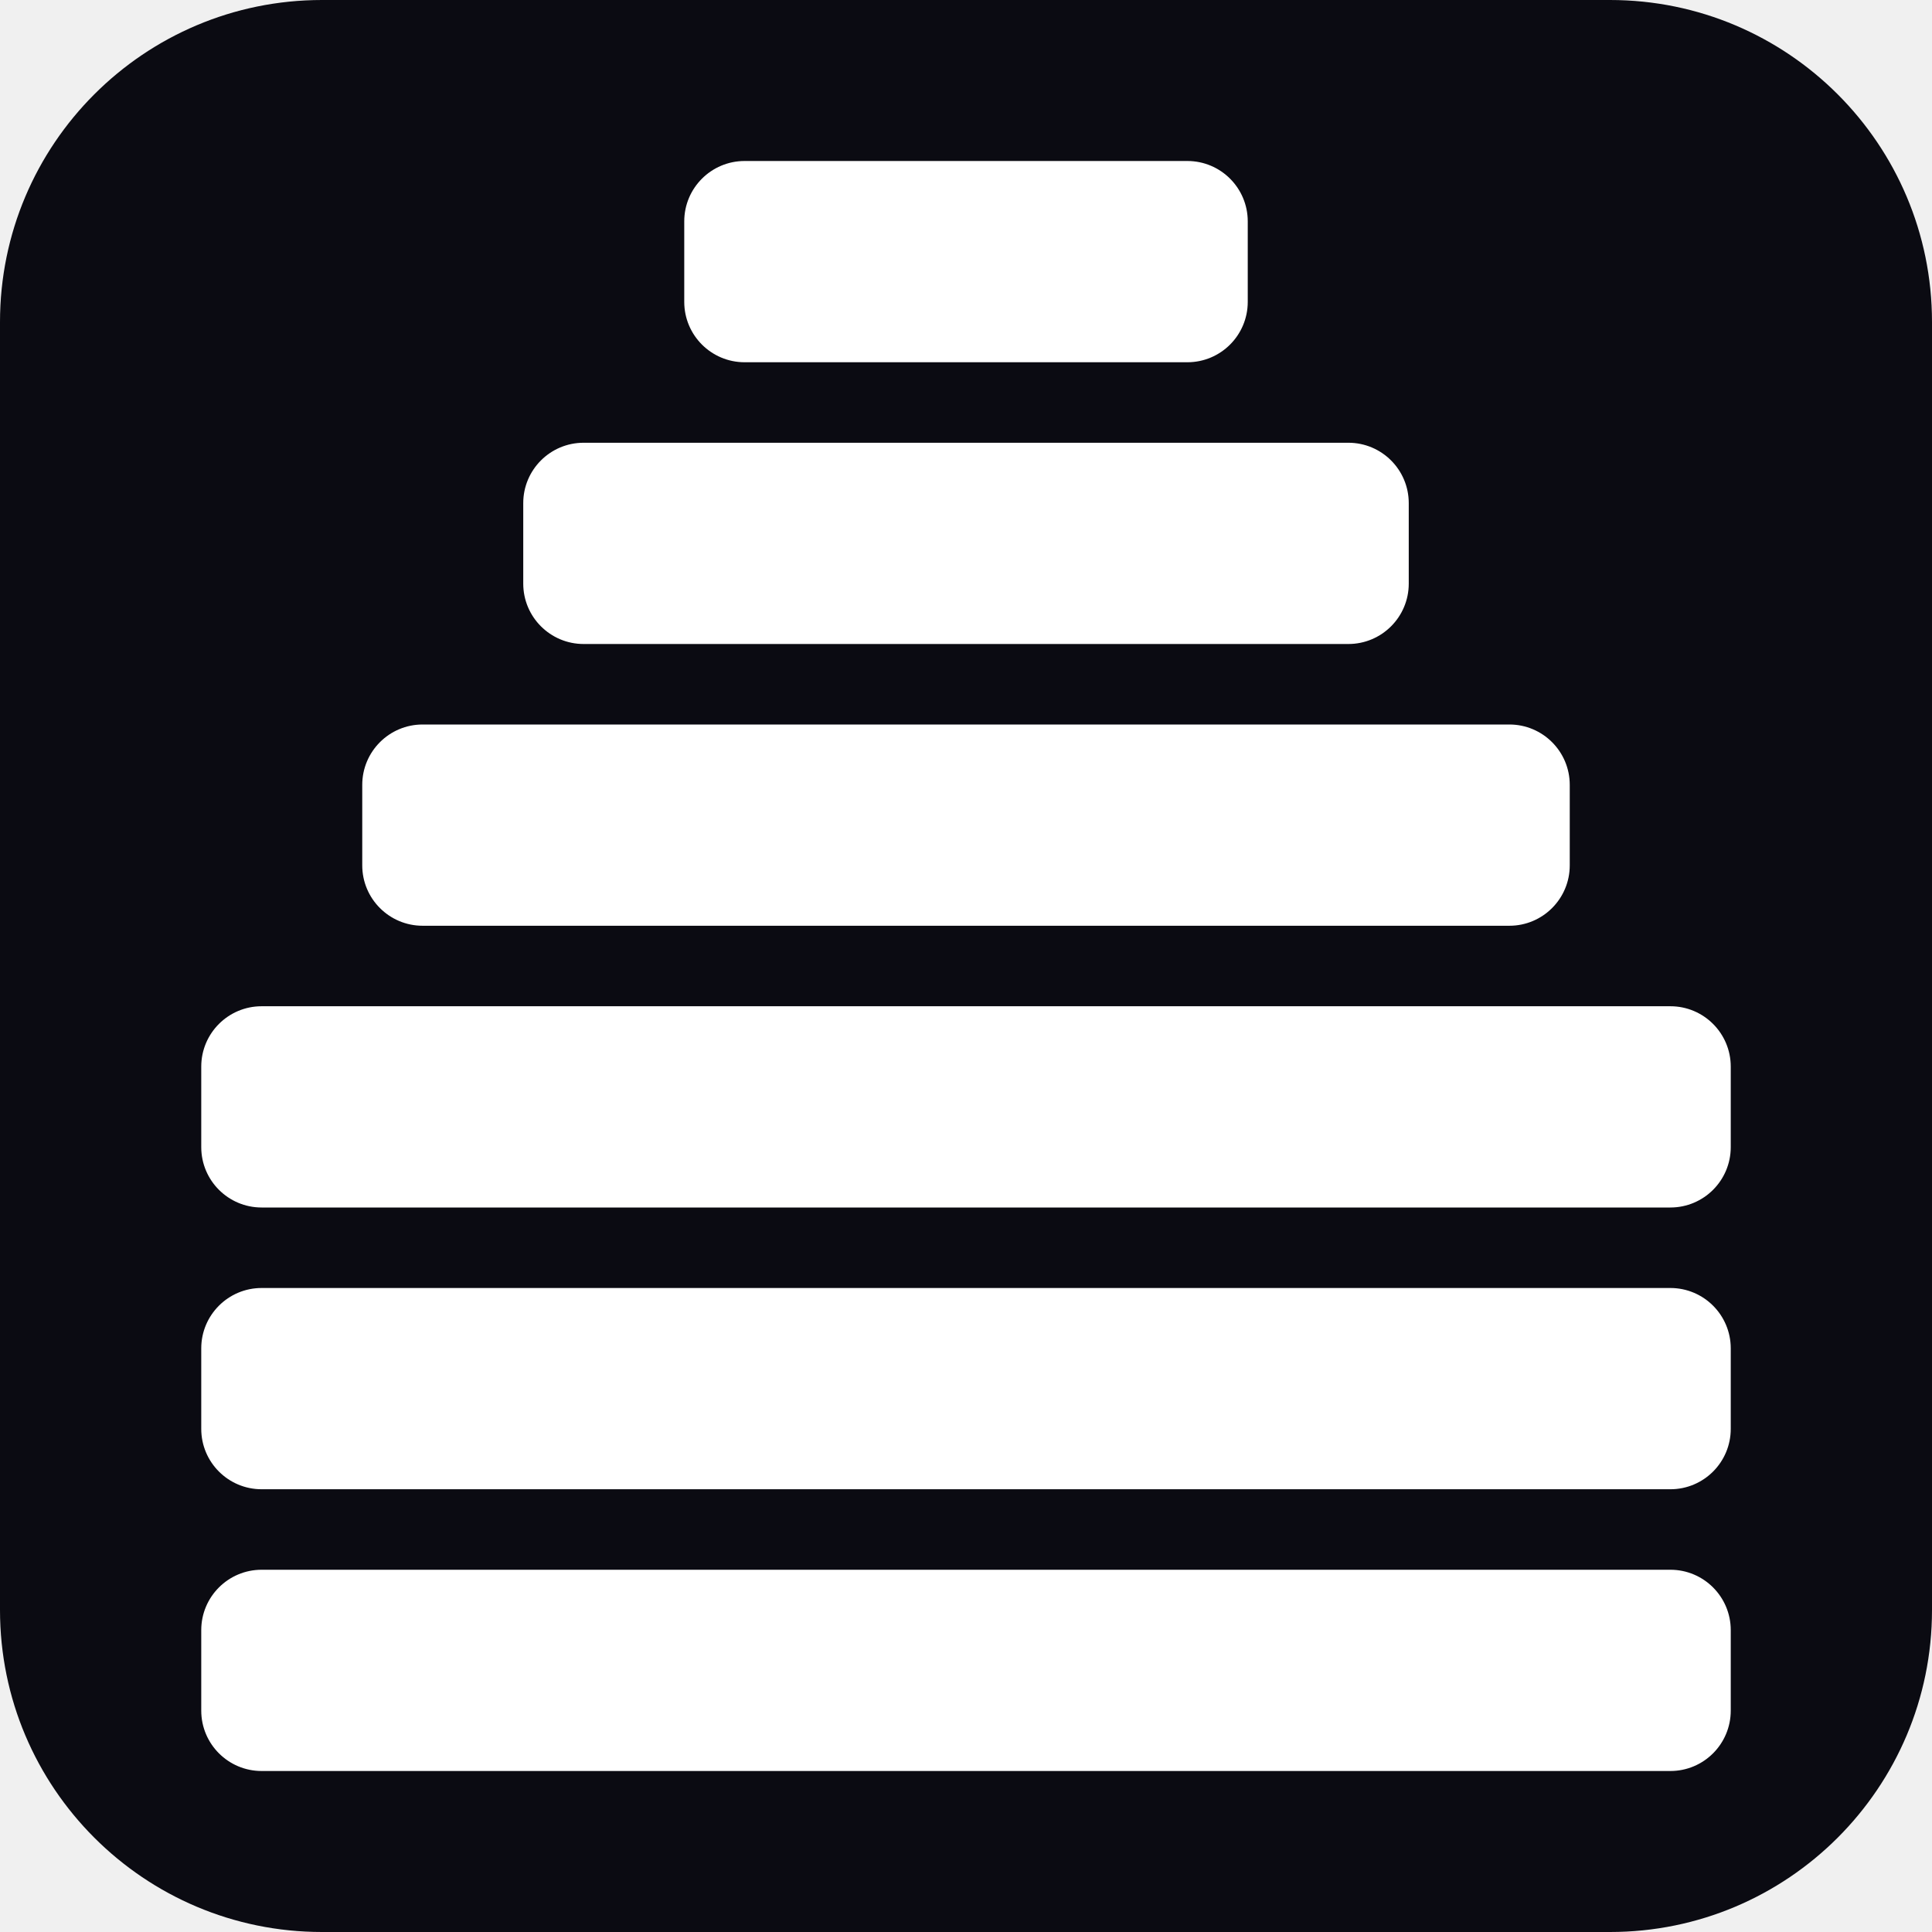
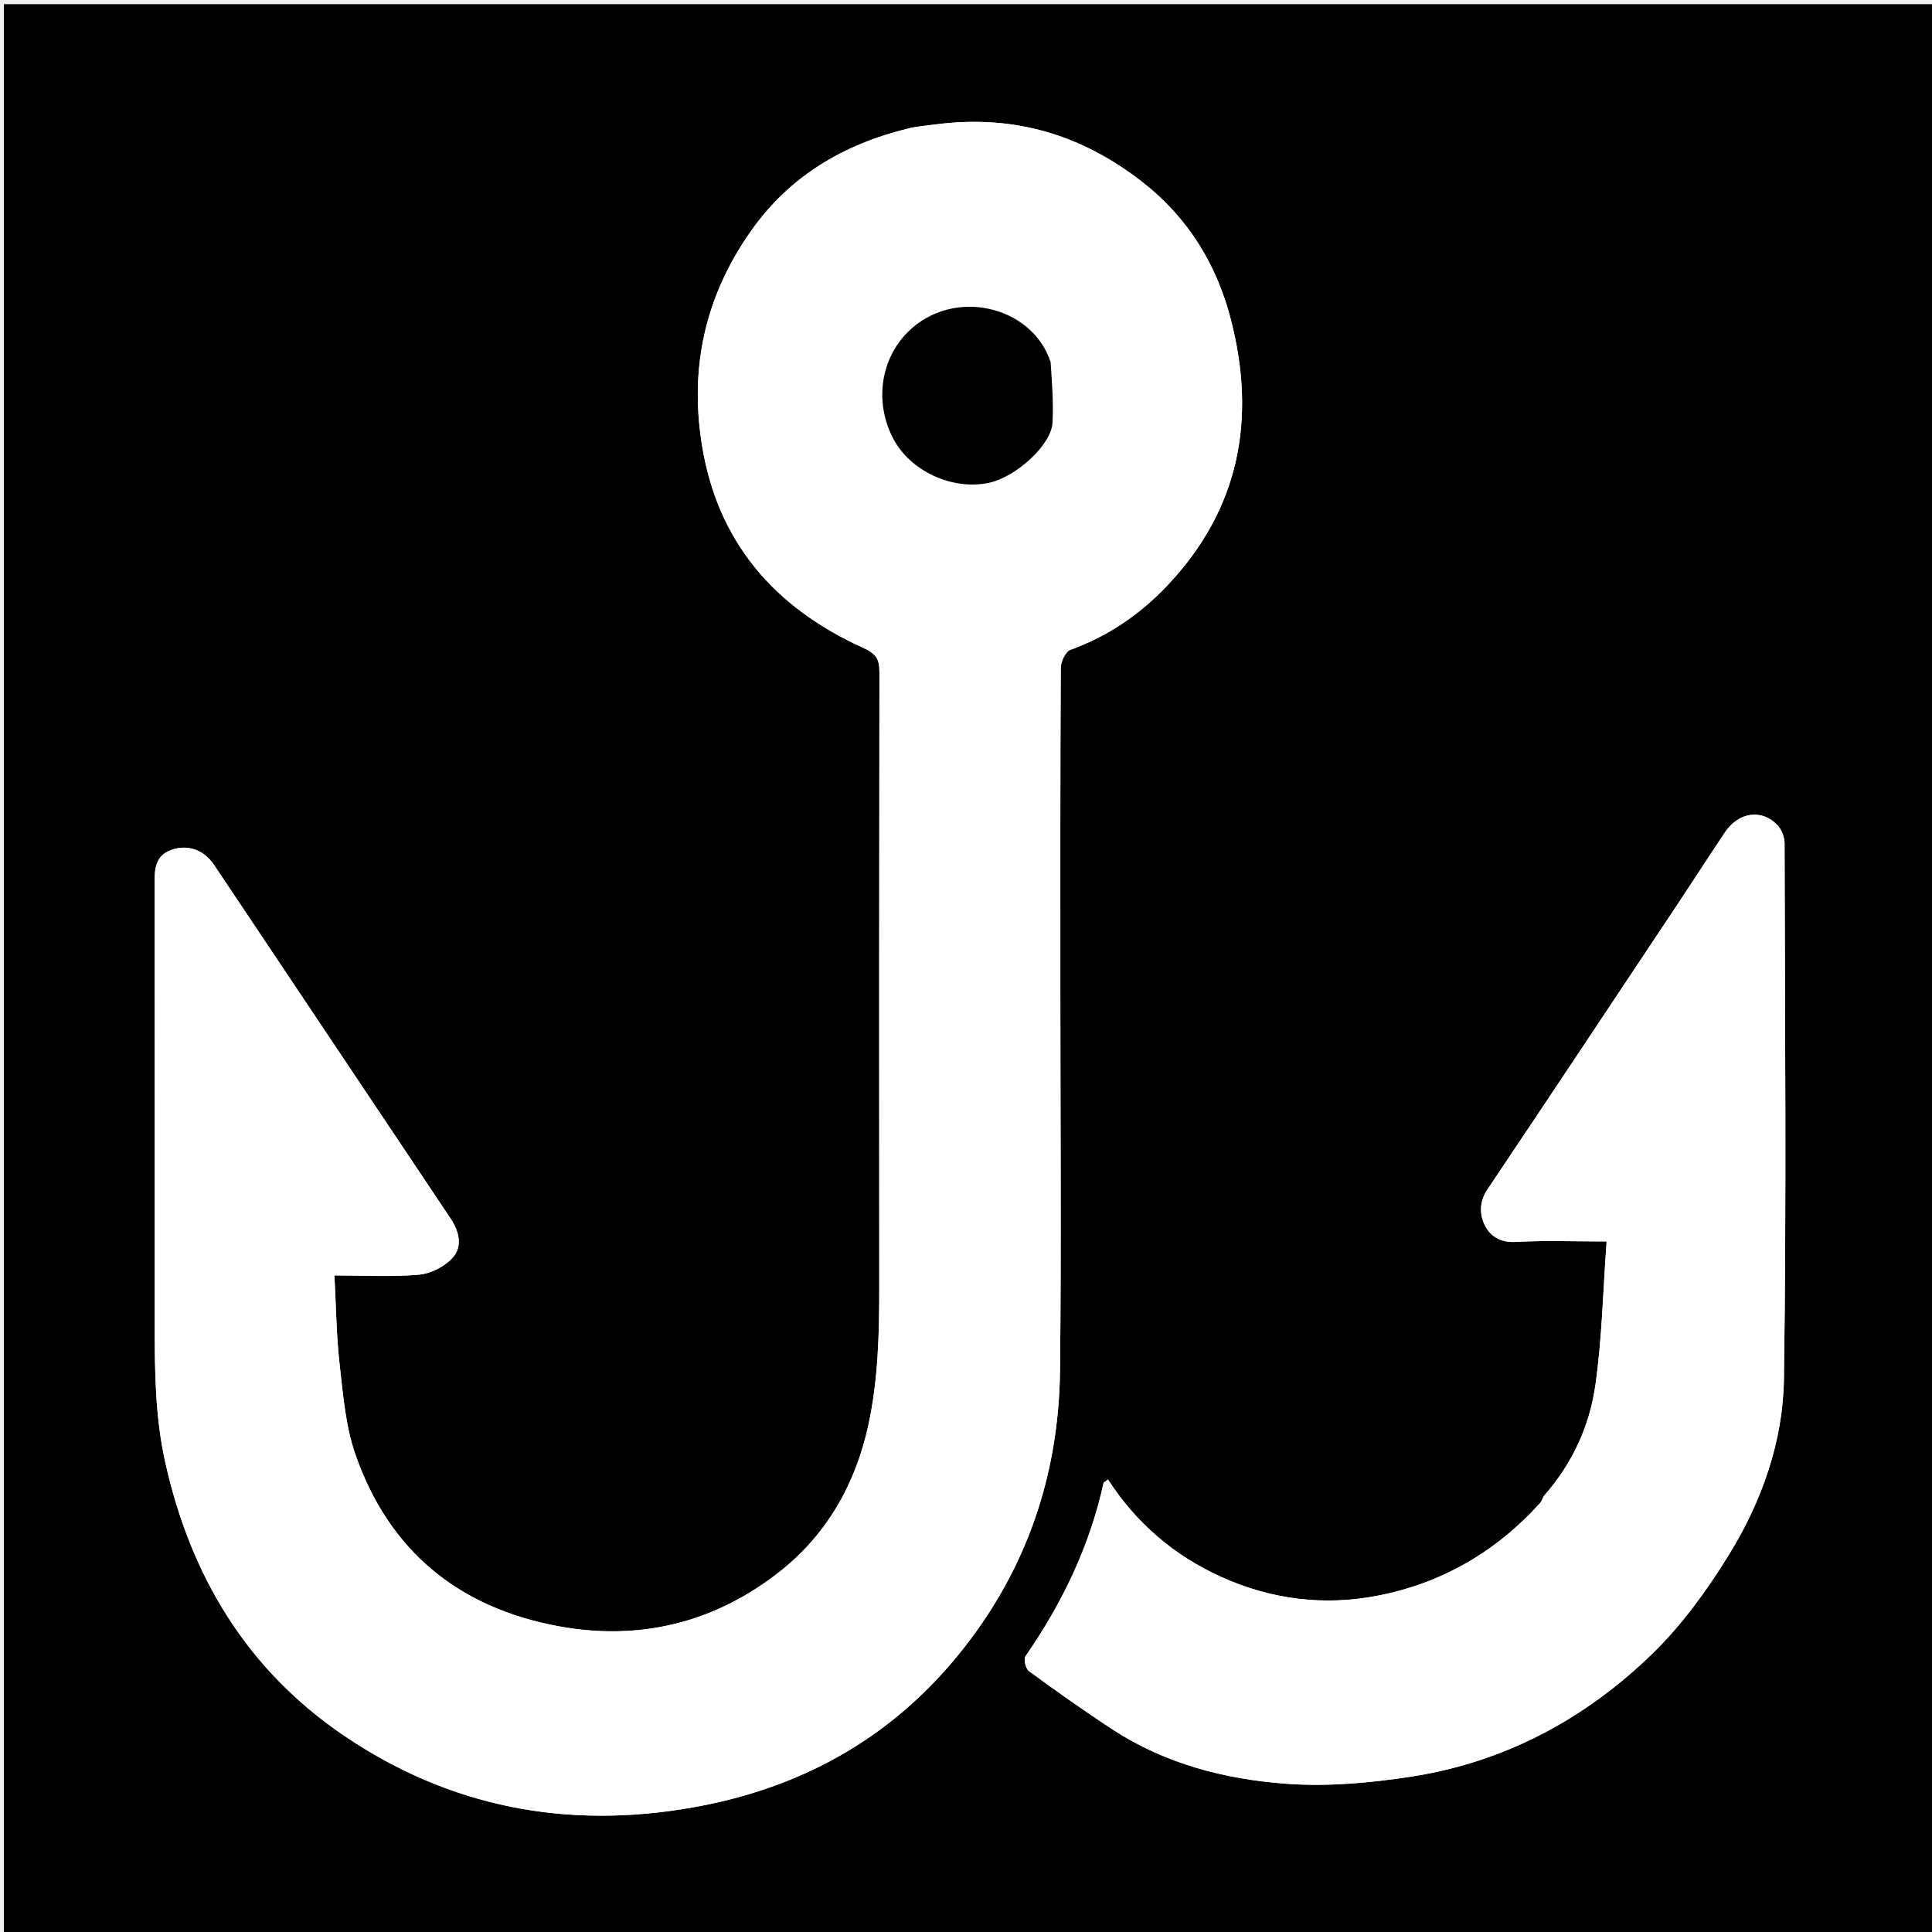
- <svg xmlns="http://www.w3.org/2000/svg" viewBox="0 0 48 48">
-   <rect width="48" height="48" rx="8" fill="#0b0b12" />
-   <rect x="17" y="4" width="14" height="5" rx="1.5" fill="#fff" />
-   <rect x="13" y="11" width="22" height="5" rx="1.5" fill="#fff" />
-   <rect x="9" y="18" width="30" height="5" rx="1.5" fill="#fff" />
-   <rect x="5" y="25" width="38" height="5" rx="1.5" fill="#fff" />
-   <rect x="5" y="32" width="38" height="5" rx="1.5" fill="#fff" />
-   <rect x="5" y="39" width="38" height="5" rx="1.5" fill="#fff" />
+ <svg xmlns="http://www.w3.org/2000/svg" version="1.1" id="Layer_1" x="0px" y="0px" width="100%" viewBox="0 0 512 512" enable-background="new 0 0 512 512" xml:space="preserve">
+   <path fill="#000000" opacity="1" stroke="none" d=" M338,513 C225.361,513 113.221,513 1.041,513 C1.041,342.402 1.041,171.805 1.041,1.104 C171.556,1.104 342.112,1.104 512.834,1.104 C512.834,171.667 512.834,342.333 512.834,513 C454.805,513 396.652,513 338,513 M247.505,33 C245.266,33.334 242.986,33.495 240.796,34.028 C223.587,38.216 209.222,46.624 198.851,61.459 C186.887,78.572 182.736,97.298 185.999,117.796 C190.123,143.702 205.311,161.043 228.602,171.602 C232.198,173.232 233.061,174.616 233.056,178.094 C232.976,232.417 232.981,286.74 233.014,341.064 C233.022,353.392 232.753,365.63 230.096,377.797 C226.665,393.506 218.96,406.798 206.591,416.533 C189.503,429.983 169.617,434.975 147.97,430.966 C121.462,426.057 103.112,410.991 94.199,385.497 C91.572,377.986 90.926,369.699 90.013,361.694 C89.125,353.911 89.059,346.035 88.622,338 C96.768,338 103.956,338.436 111.049,337.798 C114.147,337.52 117.746,335.69 119.868,333.405 C122.692,330.363 121.671,326.305 119.408,322.917 C98.541,291.69 77.656,260.475 56.762,229.265 C54.059,225.227 49.781,223.674 45.406,225.235 C41.218,226.729 40.955,230.206 40.961,234.023 C41.024,273.182 40.995,312.342 41.003,351.501 C41.005,363.652 41.133,375.684 43.843,387.745 C50.607,417.839 65.499,442.515 91.09,459.905 C119.098,478.936 150.161,484.882 183.488,479.004 C211.809,474.008 235.563,461.083 253.907,438.628 C271.902,416.598 280.62,391.184 280.917,362.983 C281.271,329.326 281,295.663 281,262.002 C281,233.674 280.956,205.345 281.112,177.018 C281.121,175.356 282.369,172.68 283.669,172.209 C293.664,168.592 302.108,162.822 309.367,155.147 C328.51,134.906 332.97,111.054 326.208,84.743 C322.46,70.158 314.891,57.739 302.827,48.309 C286.766,35.756 268.774,30.213 247.505,33 M409.036,396.599 C408.75,397.168 408.575,397.835 408.164,398.291 C396.494,411.221 382.095,419.586 365.045,422.885 C350.811,425.639 336.856,423.889 323.599,417.885 C311.153,412.249 301.12,403.668 293.629,392.088 C293.095,392.531 292.506,392.77 292.429,393.121 C288.753,409.839 281.467,424.9 271.771,438.915 C271.229,439.697 271.816,442.232 272.674,442.858 C279.966,448.179 287.328,453.421 294.887,458.353 C308.862,467.47 324.707,471.534 340.978,472.722 C351.864,473.517 363.072,472.499 373.912,470.834 C398.722,467.022 420.138,455.537 437.966,438.167 C445.791,430.544 452.421,421.367 458.18,412.025 C466.895,397.889 472.515,382.026 472.757,365.474 C473.448,318.154 473.018,270.817 472.924,223.487 C472.921,221.89 472.193,219.92 471.116,218.765 C466.908,214.25 460.729,215.173 457.041,220.705 C452.664,227.269 448.39,233.902 444.021,240.471 C427.417,265.432 410.824,290.4 394.135,315.304 C392.025,318.453 392.084,321.876 393.48,324.688 C394.888,327.522 397.579,329.351 401.577,329.127 C409.312,328.693 417.089,329 425.771,329 C424.813,342.147 424.558,354.698 422.802,367.035 C421.274,377.77 416.841,387.7 409.036,396.599 z" />
+   <path fill="#FFFFFF" opacity="1" stroke="none" d=" M247.961,33 C268.774,30.213 286.766,35.756 302.827,48.309 C314.891,57.739 322.46,70.158 326.208,84.743 C332.97,111.054 328.51,134.906 309.367,155.147 C302.108,162.822 293.664,168.592 283.669,172.209 C282.369,172.68 281.121,175.356 281.112,177.018 C280.956,205.345 281,233.674 281,262.002 C281,295.663 281.271,329.326 280.917,362.983 C280.62,391.184 271.902,416.598 253.907,438.628 C235.563,461.083 211.809,474.008 183.488,479.004 C150.161,484.882 119.098,478.936 91.09,459.905 C65.499,442.515 50.607,417.839 43.843,387.745 C41.133,375.684 41.005,363.652 41.003,351.501 C40.995,312.342 41.024,273.182 40.961,234.023 C40.955,230.206 41.218,226.729 45.406,225.235 C49.781,223.674 54.059,225.227 56.762,229.265 C77.656,260.475 98.541,291.69 119.408,322.917 C121.671,326.305 122.692,330.363 119.868,333.405 C117.746,335.69 114.147,337.52 111.049,337.798 C103.956,338.436 96.768,338 88.622,338 C89.059,346.035 89.125,353.911 90.013,361.694 C90.926,369.699 91.572,377.986 94.199,385.497 C103.112,410.991 121.462,426.057 147.97,430.966 C169.617,434.975 189.503,429.983 206.591,416.533 C218.96,406.798 226.665,393.506 230.096,377.797 C232.753,365.63 233.022,353.392 233.014,341.064 C232.981,286.74 232.976,232.417 233.056,178.094 C233.061,174.616 232.198,173.232 228.602,171.602 C205.311,161.043 190.123,143.702 185.999,117.796 C182.736,97.298 186.887,78.572 198.851,61.459 C209.222,46.624 223.587,38.216 240.796,34.028 C242.986,33.495 245.266,33.334 247.961,33 M278.118,95.623 C273.456,80.991 252.678,76.06 240.662,87.919 C233.455,95.031 231.615,106.423 236.688,116.178 C241.212,124.878 252.415,130.011 262.07,127.948 C269.272,126.409 278.61,117.906 278.92,112.049 C279.199,106.778 278.808,101.472 278.118,95.623 z" />
+   <path fill="#FFFFFF" opacity="1" stroke="none" d=" M409.257,396.309 C416.841,387.7 421.274,377.77 422.802,367.035 C424.558,354.698 424.813,342.147 425.771,329 C417.089,329 409.312,328.693 401.577,329.127 C397.579,329.351 394.888,327.522 393.48,324.688 C392.084,321.876 392.025,318.453 394.135,315.304 C410.824,290.4 427.417,265.432 444.021,240.471 C448.39,233.902 452.664,227.269 457.041,220.705 C460.729,215.173 466.908,214.25 471.116,218.765 C472.193,219.92 472.921,221.89 472.924,223.487 C473.018,270.817 473.448,318.154 472.757,365.474 C472.515,382.026 466.895,397.889 458.18,412.025 C452.421,421.367 445.791,430.544 437.966,438.167 C420.138,455.537 398.722,467.022 373.912,470.834 C363.072,472.499 351.864,473.517 340.978,472.722 C324.707,471.534 308.862,467.47 294.887,458.353 C287.328,453.421 279.966,448.179 272.674,442.858 C271.816,442.232 271.229,439.697 271.771,438.915 C281.467,424.9 288.753,409.839 292.429,393.121 C292.506,392.77 293.095,392.531 293.629,392.088 C301.12,403.668 311.153,412.249 323.599,417.885 C336.856,423.889 350.811,425.639 365.045,422.885 C382.095,419.586 396.494,411.221 408.164,398.291 C408.575,397.835 408.75,397.168 409.257,396.309 z" />
+   <path fill="#000000" opacity="1" stroke="none" d=" M278.415,95.903 C278.808,101.472 279.199,106.778 278.92,112.049 C278.61,117.906 269.272,126.409 262.07,127.948 C252.415,130.011 241.212,124.878 236.688,116.178 C231.615,106.423 233.455,95.031 240.662,87.919 C252.678,76.06 273.456,80.991 278.415,95.903 z" />
</svg>
